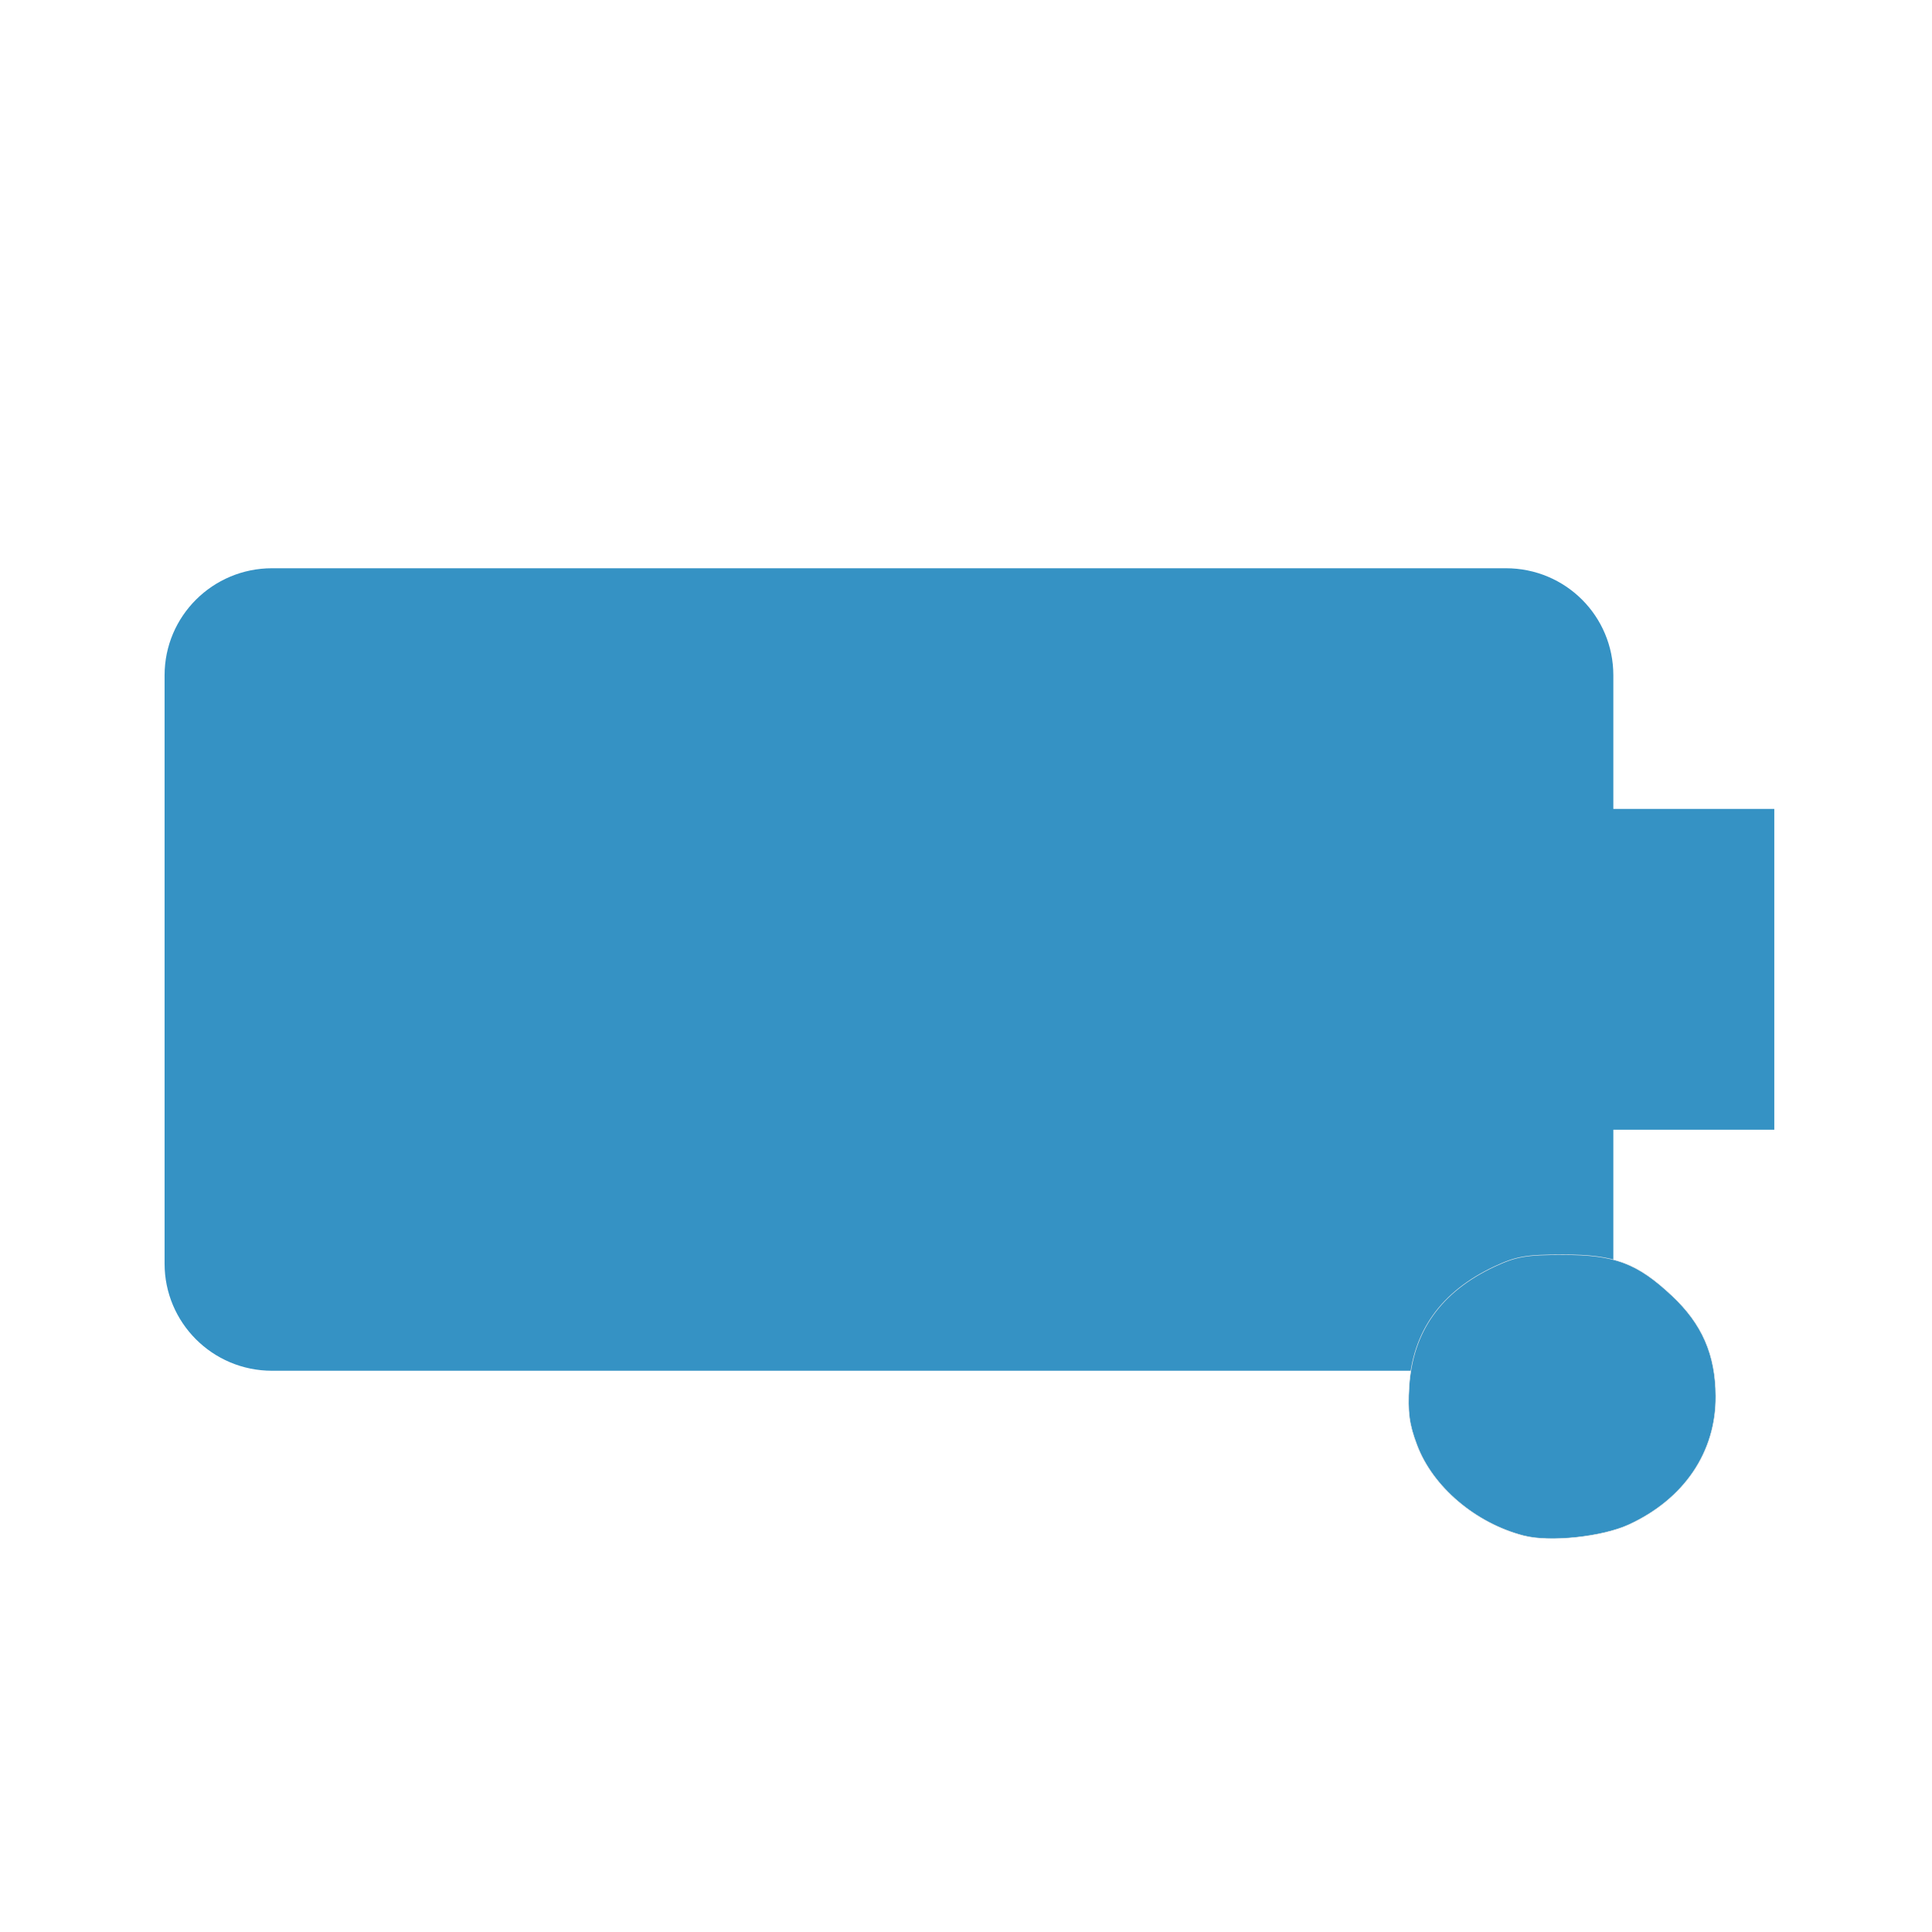
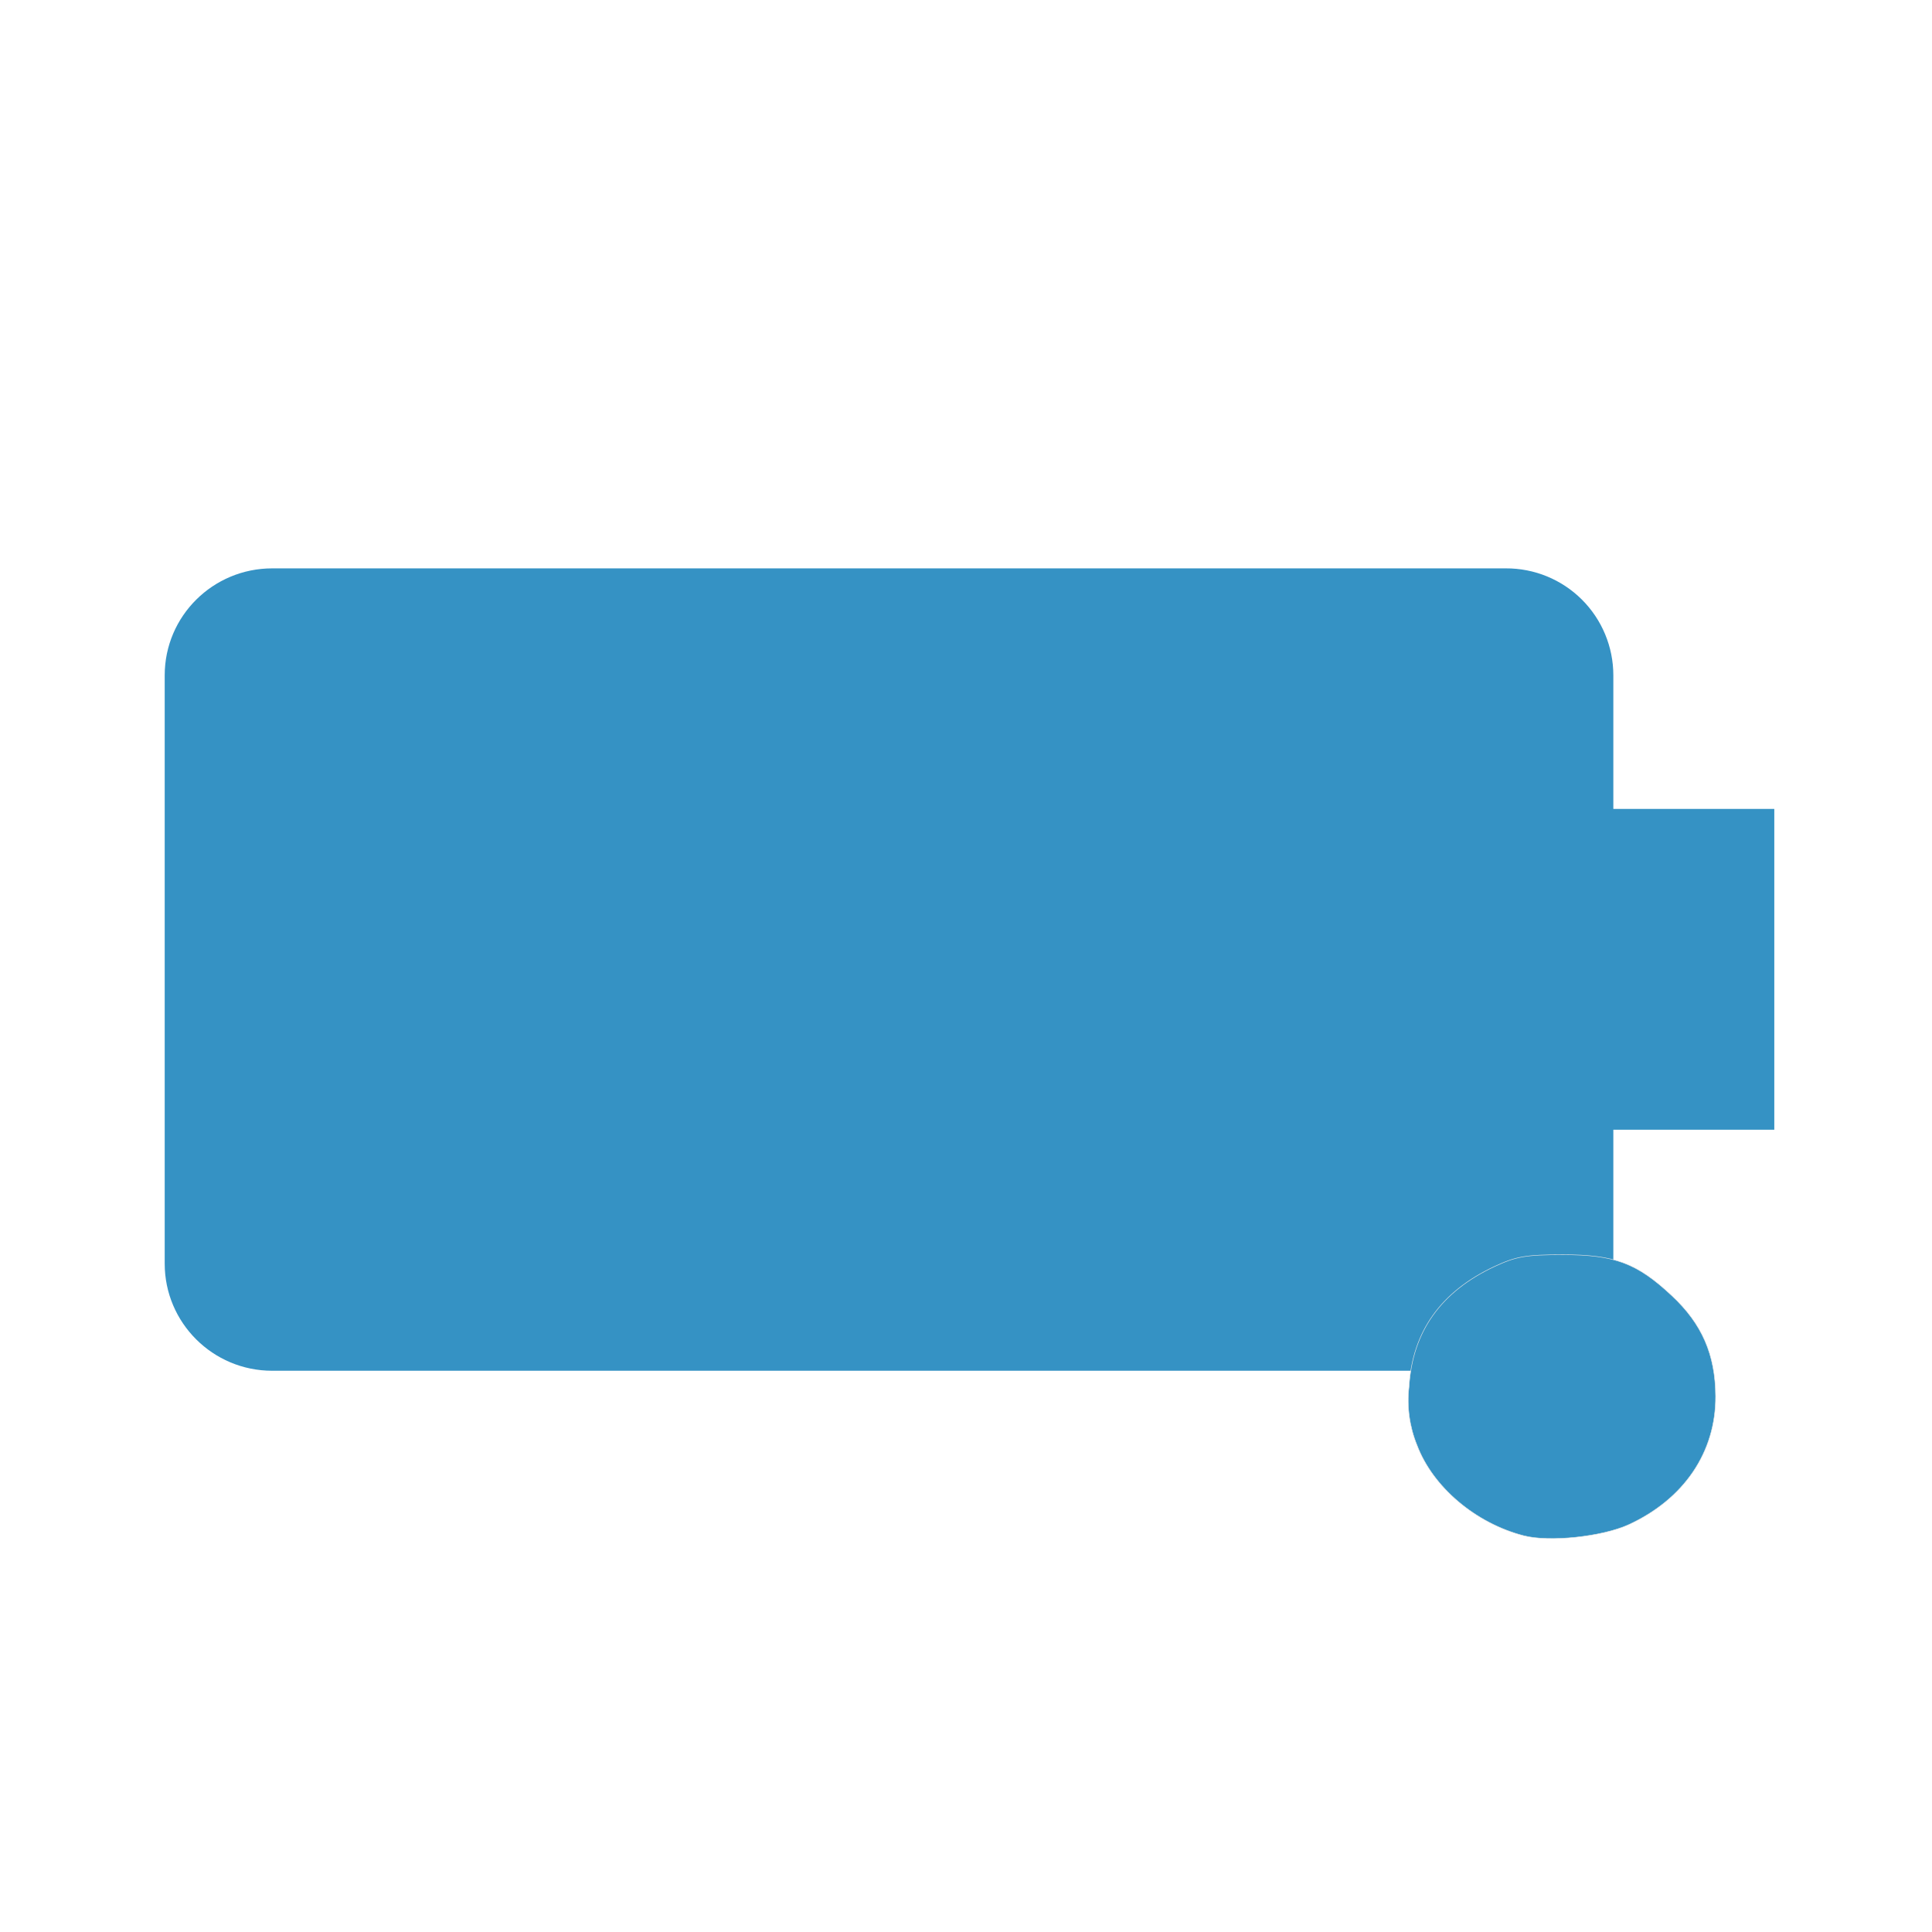
- <svg xmlns="http://www.w3.org/2000/svg" id="svg14" xml:space="preserve" viewBox="0 0 16 16" height="16" width="16" version="1.1" style="enable-background:new 0 0 512 512;">
-   <defs id="defs18" />
-   <path style="stroke-width:0.333" d="M 16.023,0.058 V 15.998 H 0.031 V 0.058 Z" fill="none" id="path2" />
-   <path fill="#3592c4" style="stroke-width:0.333" d="M 13.361,10.462 V 9.356 h 1.333 V 6.699 h -1.333 V 5.593 c 0,-0.491 -0.396,-0.887 -0.89,-0.887 H 2.253 c -0.49,0 -0.89,0.395 -0.89,0.887 v 4.872 c 0,0.488 0.396,0.887 0.89,0.887 H 12.472 c 0.493,-0.003 0.89,-0.399 0.89,-0.89 z" id="path4" />
-   <path id="path28" d="m 12.619,12.718 c -0.399,-0.103 -0.754,-0.404 -0.884,-0.751 -0.065,-0.171 -0.078,-0.273 -0.065,-0.484 0.028,-0.456 0.263,-0.786 0.707,-0.994 0.18,-0.084 0.261,-0.098 0.568,-0.098 0.428,3.3e-5 0.614,0.07 0.901,0.339 0.25,0.234 0.361,0.488 0.363,0.832 0.003,0.464 -0.262,0.854 -0.721,1.065 -0.22,0.101 -0.655,0.147 -0.868,0.091 z" style="fill:#3592c4;stroke:#e6e6e6;stroke-width:0.004" />
+ <svg xmlns="http://www.w3.org/2000/svg" viewBox="0 0 16 16" height="16" width="16">
+   <path d="M16.023.058v15.94H.031V.058z" fill="none" />
+   <path fill="#3592c4" d="M13.361 10.462V9.356h1.333V6.699h-1.333V5.593a.886.886 0 00-.89-.886H2.254c-.49 0-.89.395-.89.886v4.872c0 .488.397.887.89.887h10.219a.89.89 0 00.89-.89z" />
+   <path d="M12.619 12.718c-.4-.103-.754-.404-.884-.75a.98.98 0 01-.066-.484c.028-.456.263-.787.707-.995.18-.084.26-.098.568-.098.428 0 .614.07.901.339.25.233.361.488.363.832.003.464-.262.854-.721 1.065-.22.1-.656.146-.868.091z" fill="#3592c4" stroke="#e6e6e6" stroke-width=".004" />
</svg>
